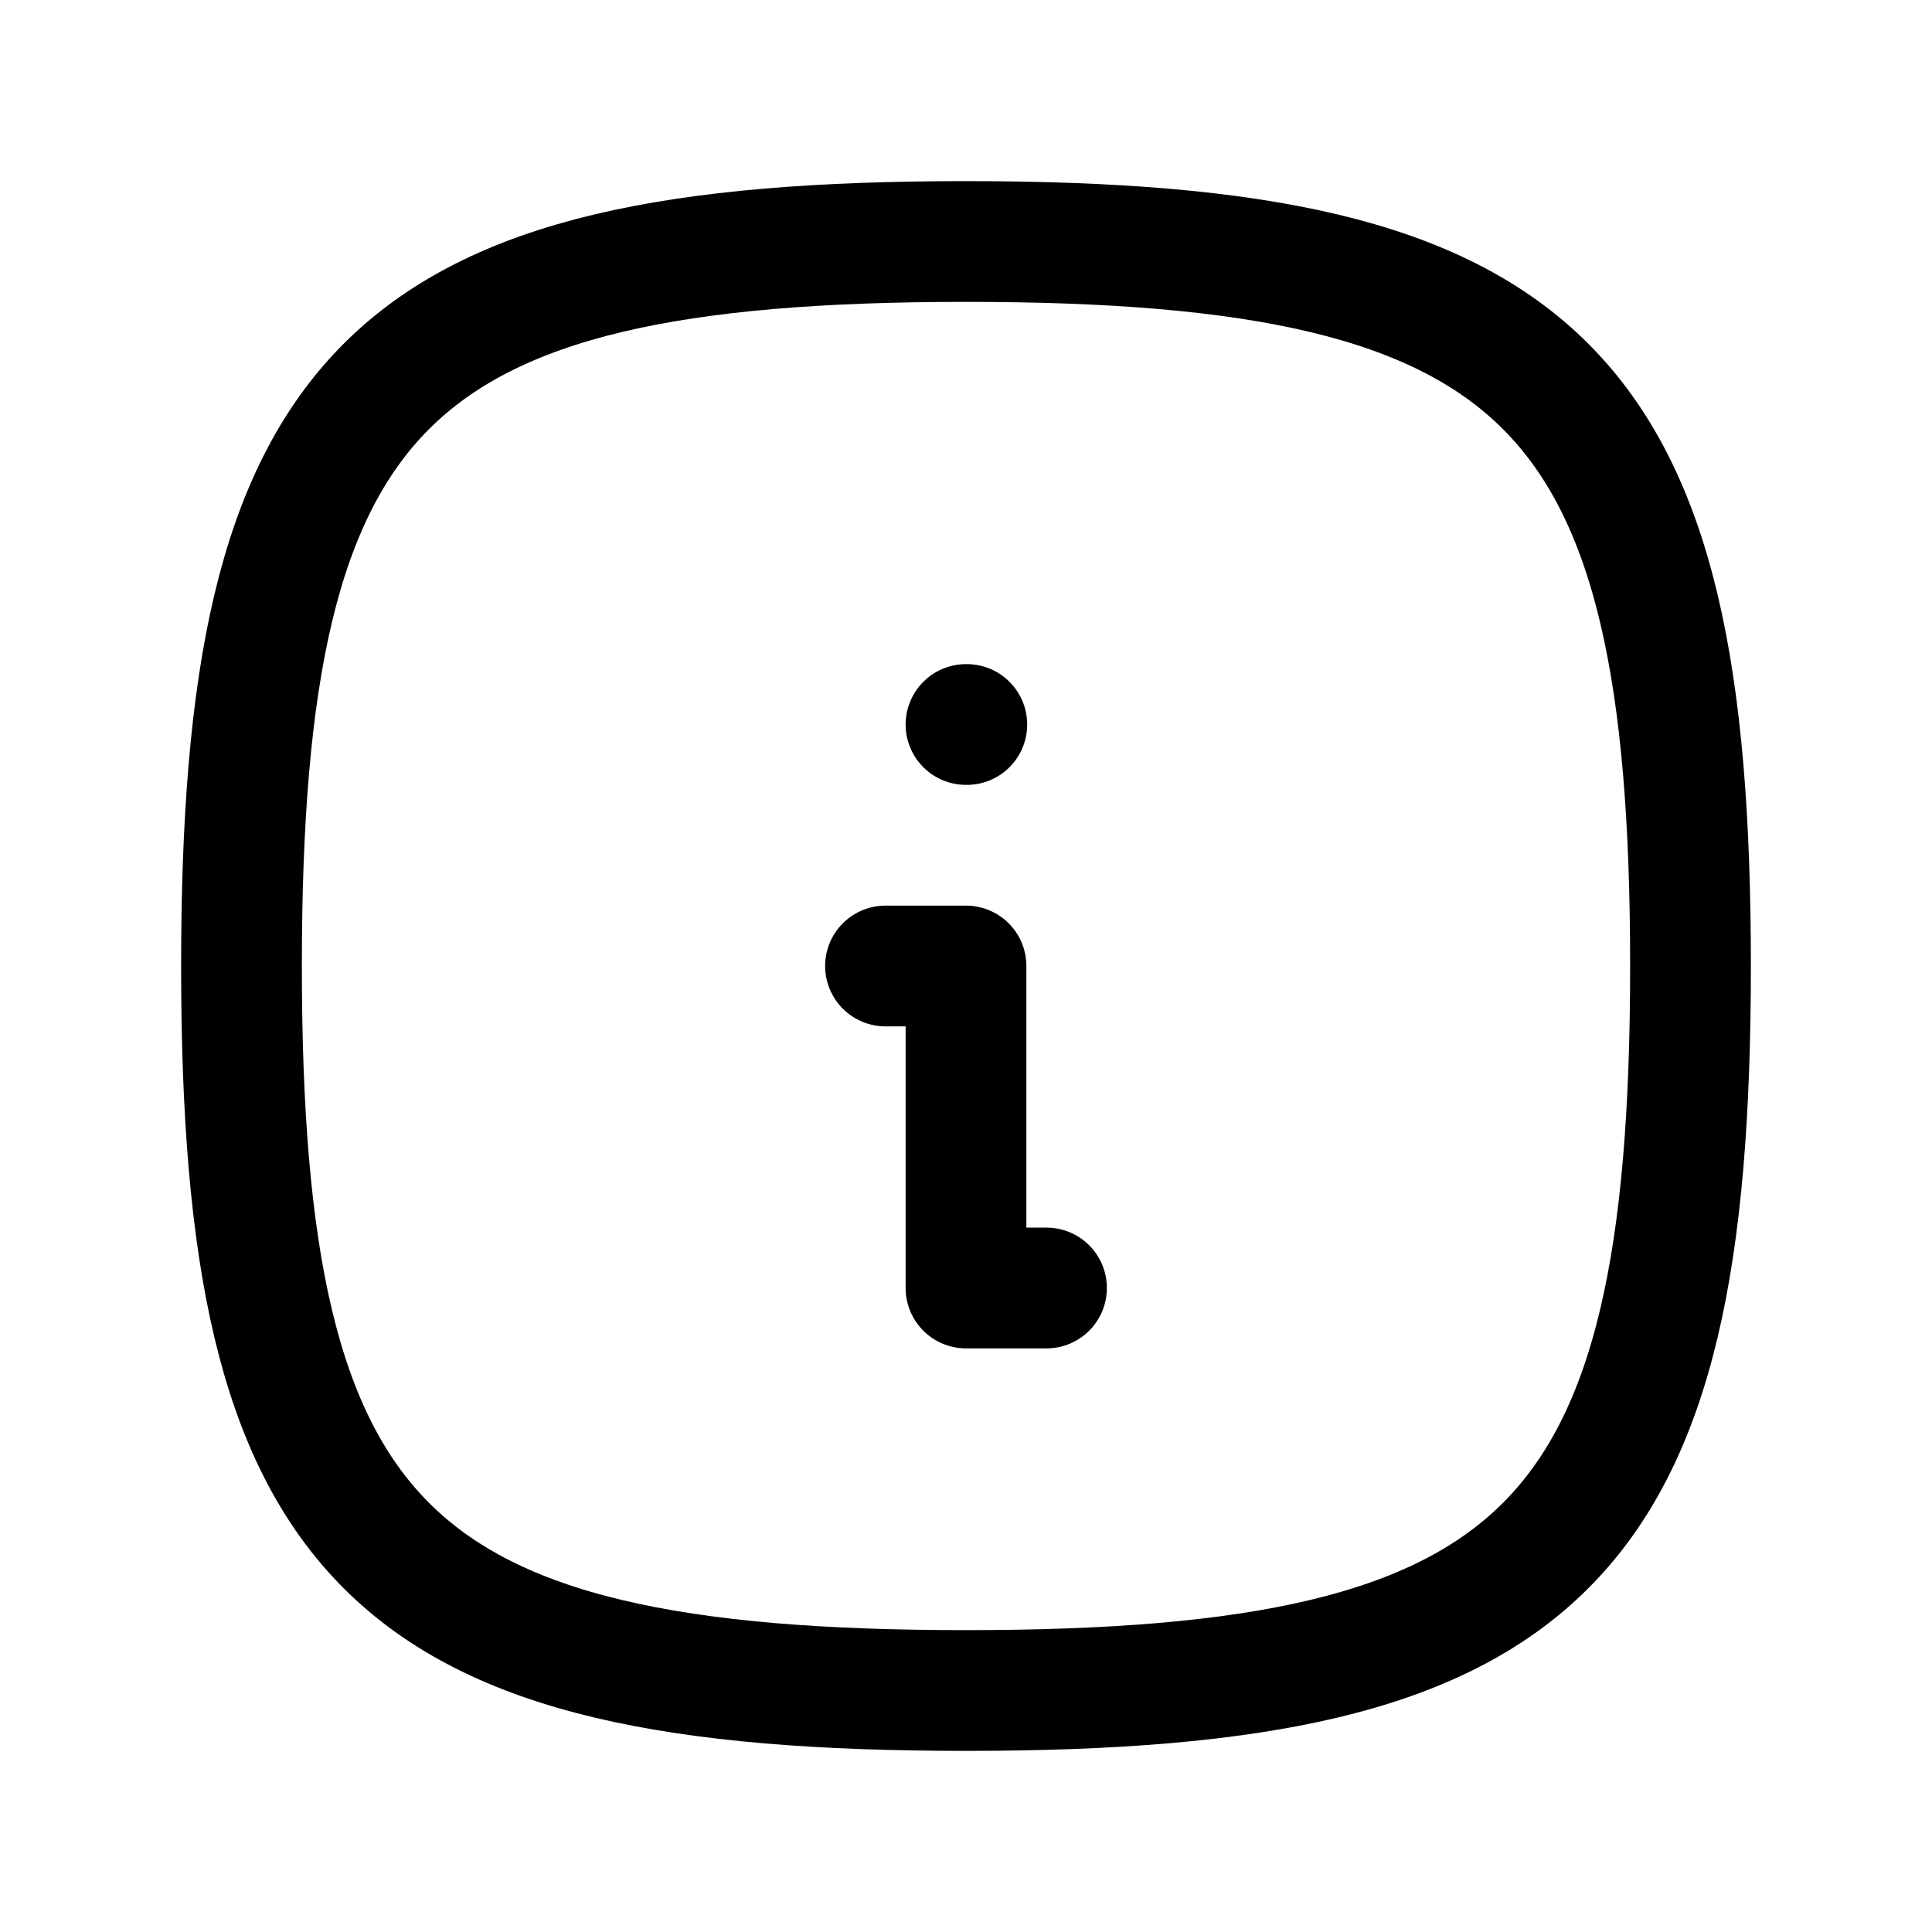
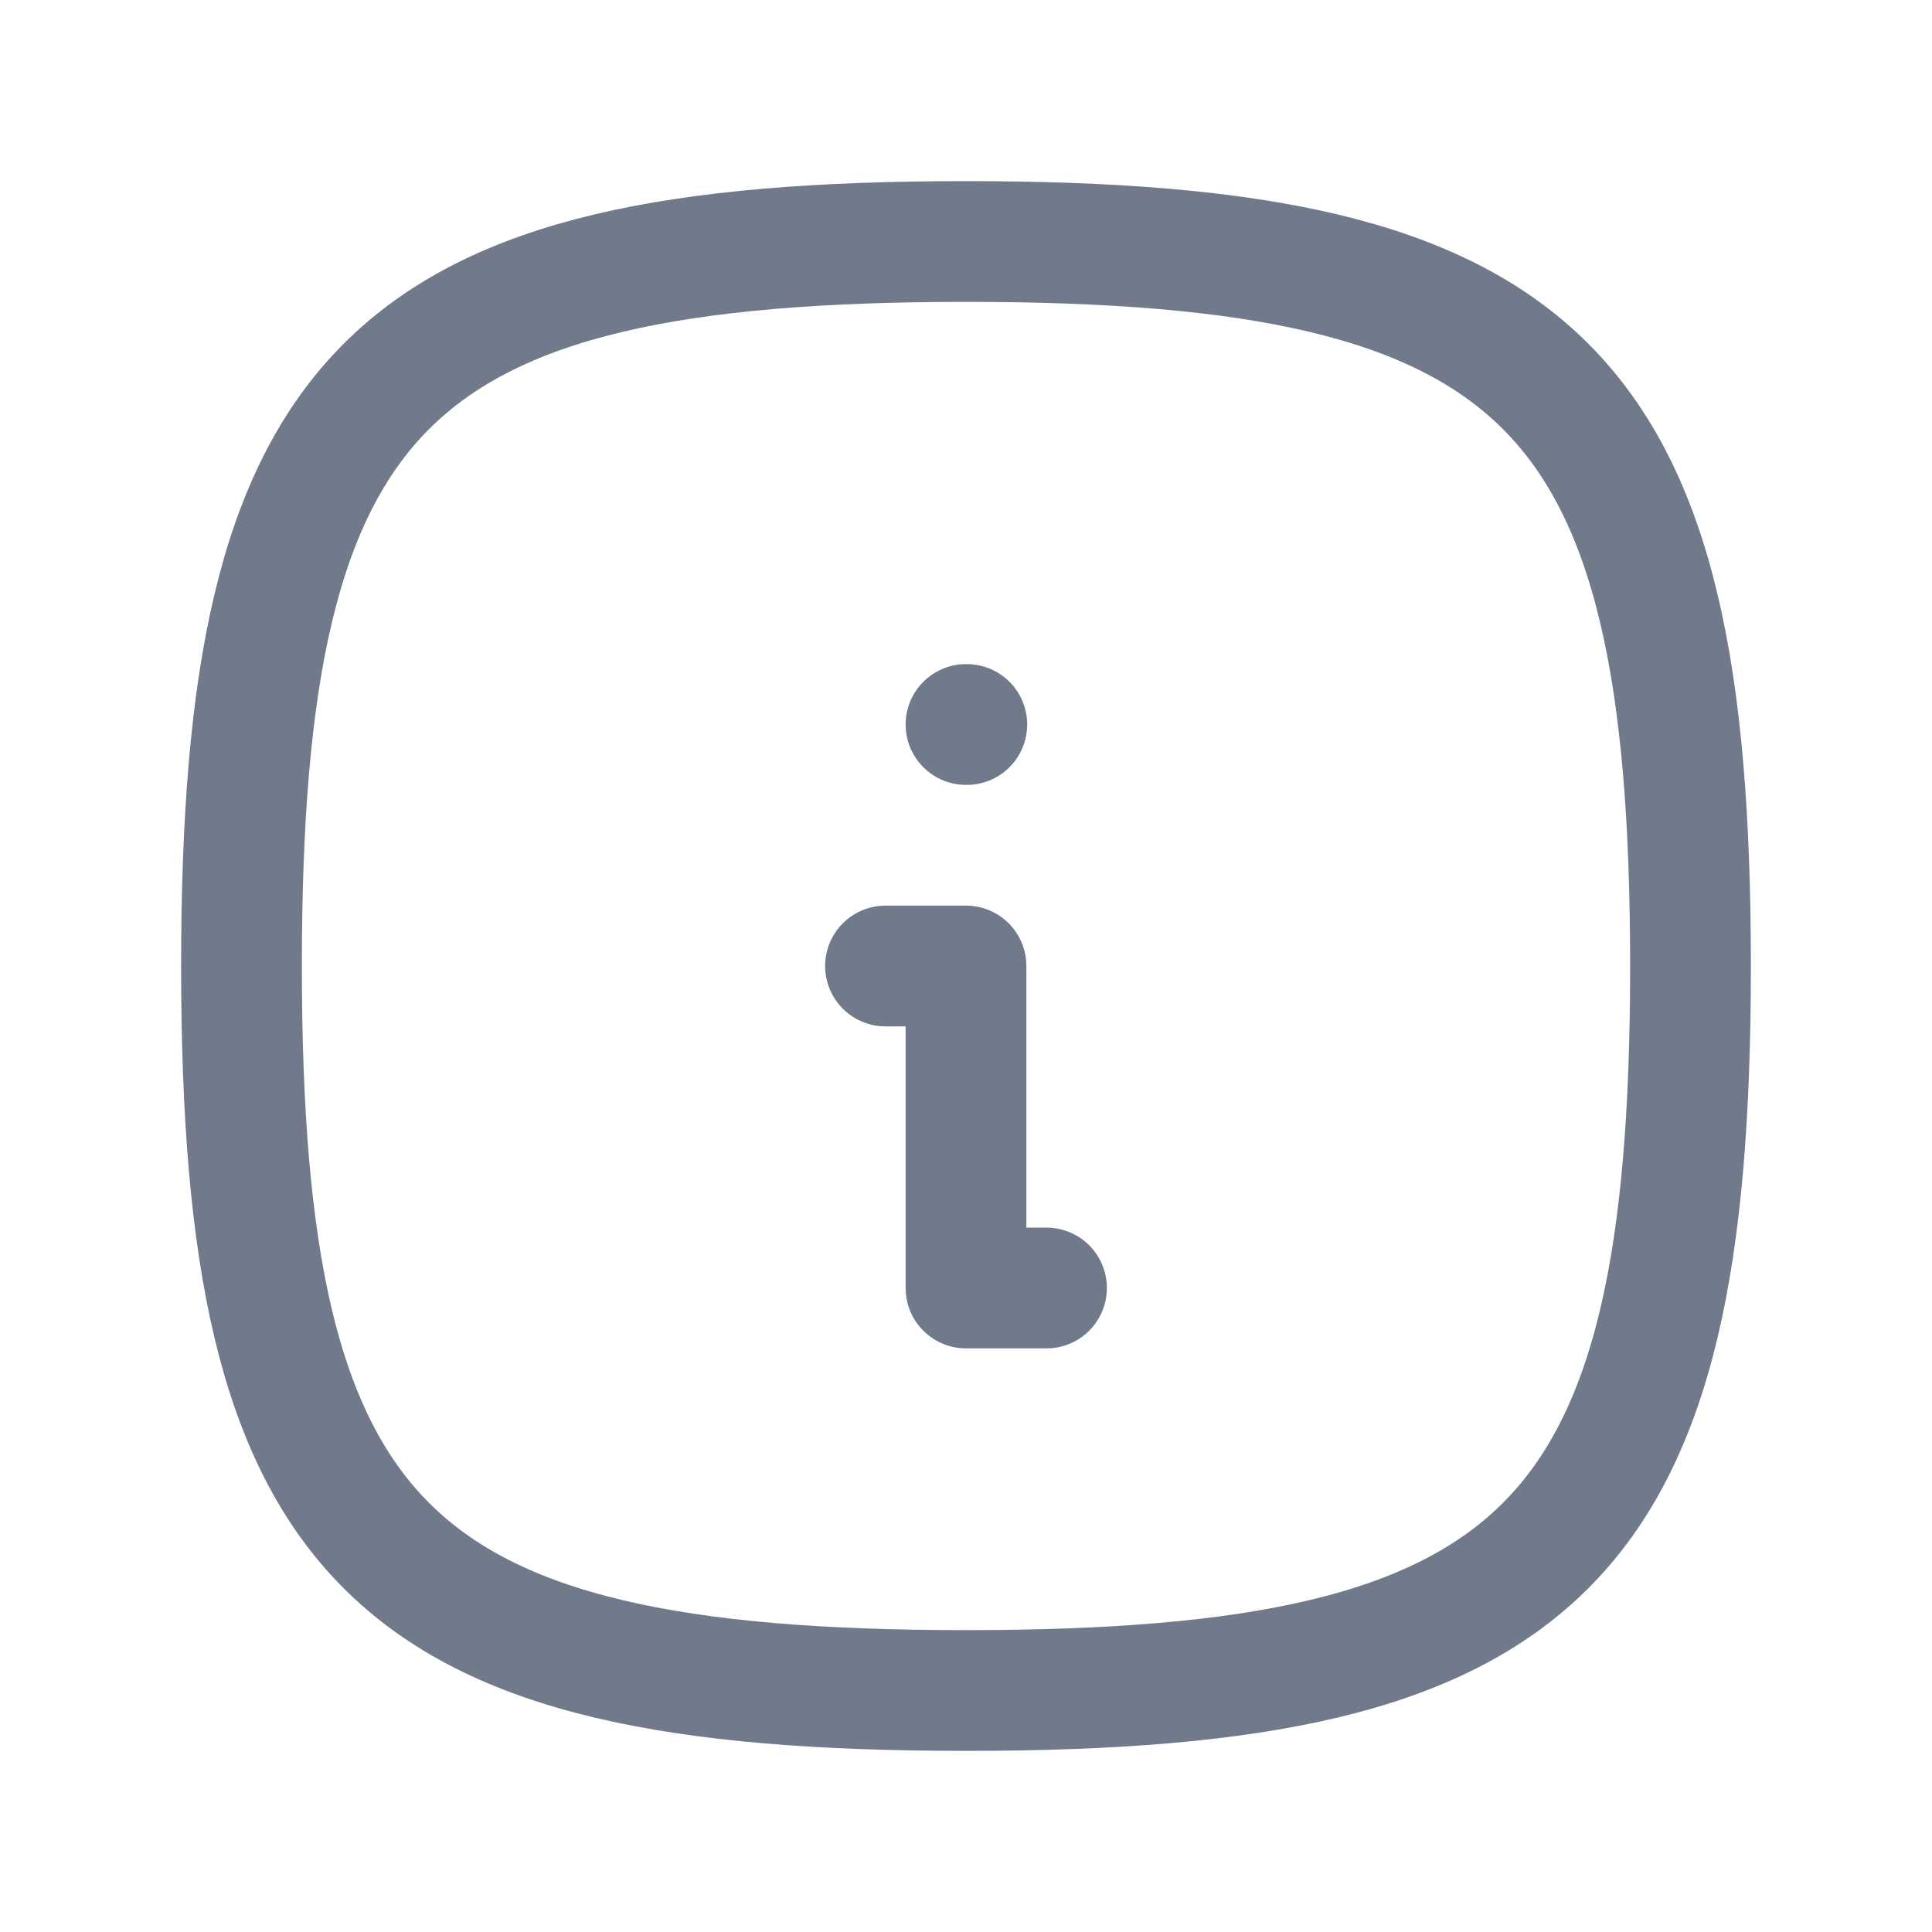
<svg xmlns="http://www.w3.org/2000/svg" width="24" height="24" viewBox="0 0 24 24" fill="none">
-   <path d="M12 9H12.01M11 12H12V16H13M12 3C19.2 3 21 4.8 21 12C21 19.2 19.2 21 12 21C4.8 21 3 19.2 3 12C3 4.8 4.8 3 12 3Z" stroke="black" stroke-width="1.5" stroke-linecap="round" stroke-linejoin="round" />
+   <path d="M12 9H12.01M11 12H12V16H13M12 3C19.2 3 21 4.8 21 12C21 19.2 19.2 21 12 21C4.8 21 3 19.2 3 12C3 4.8 4.8 3 12 3Z" stroke="#707A8A" stroke-width="1.5" stroke-linecap="round" stroke-linejoin="round" />
</svg>
